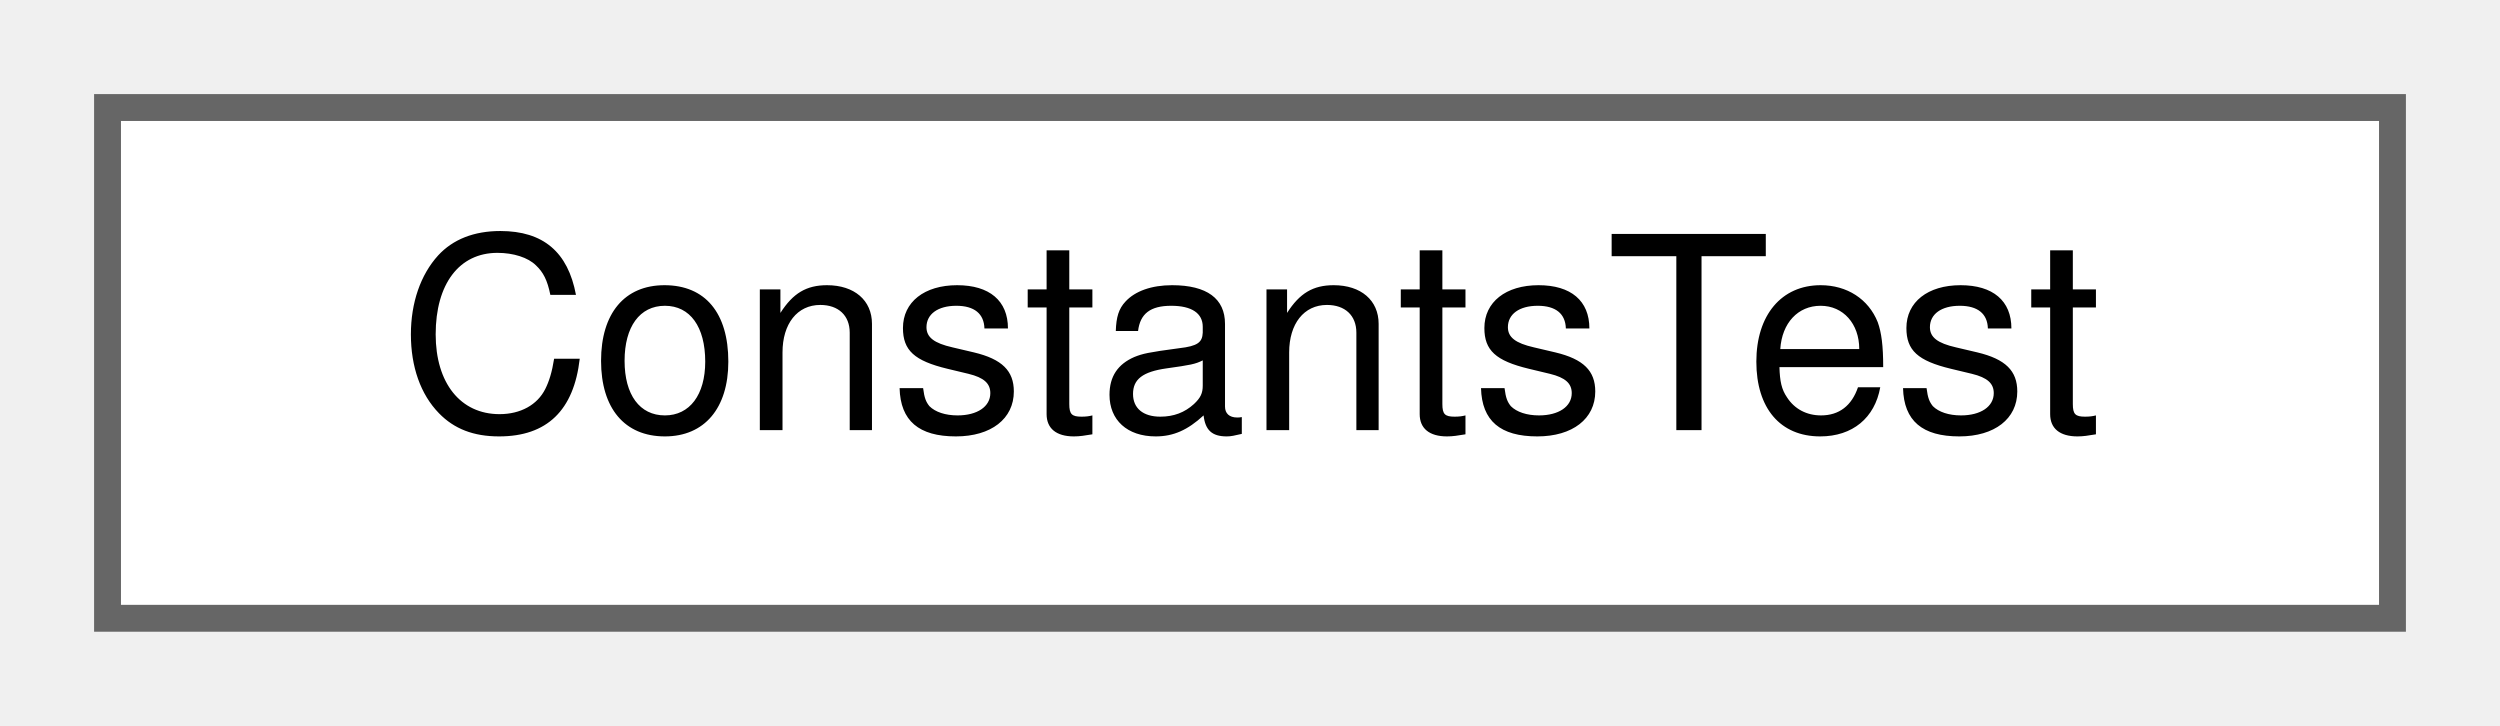
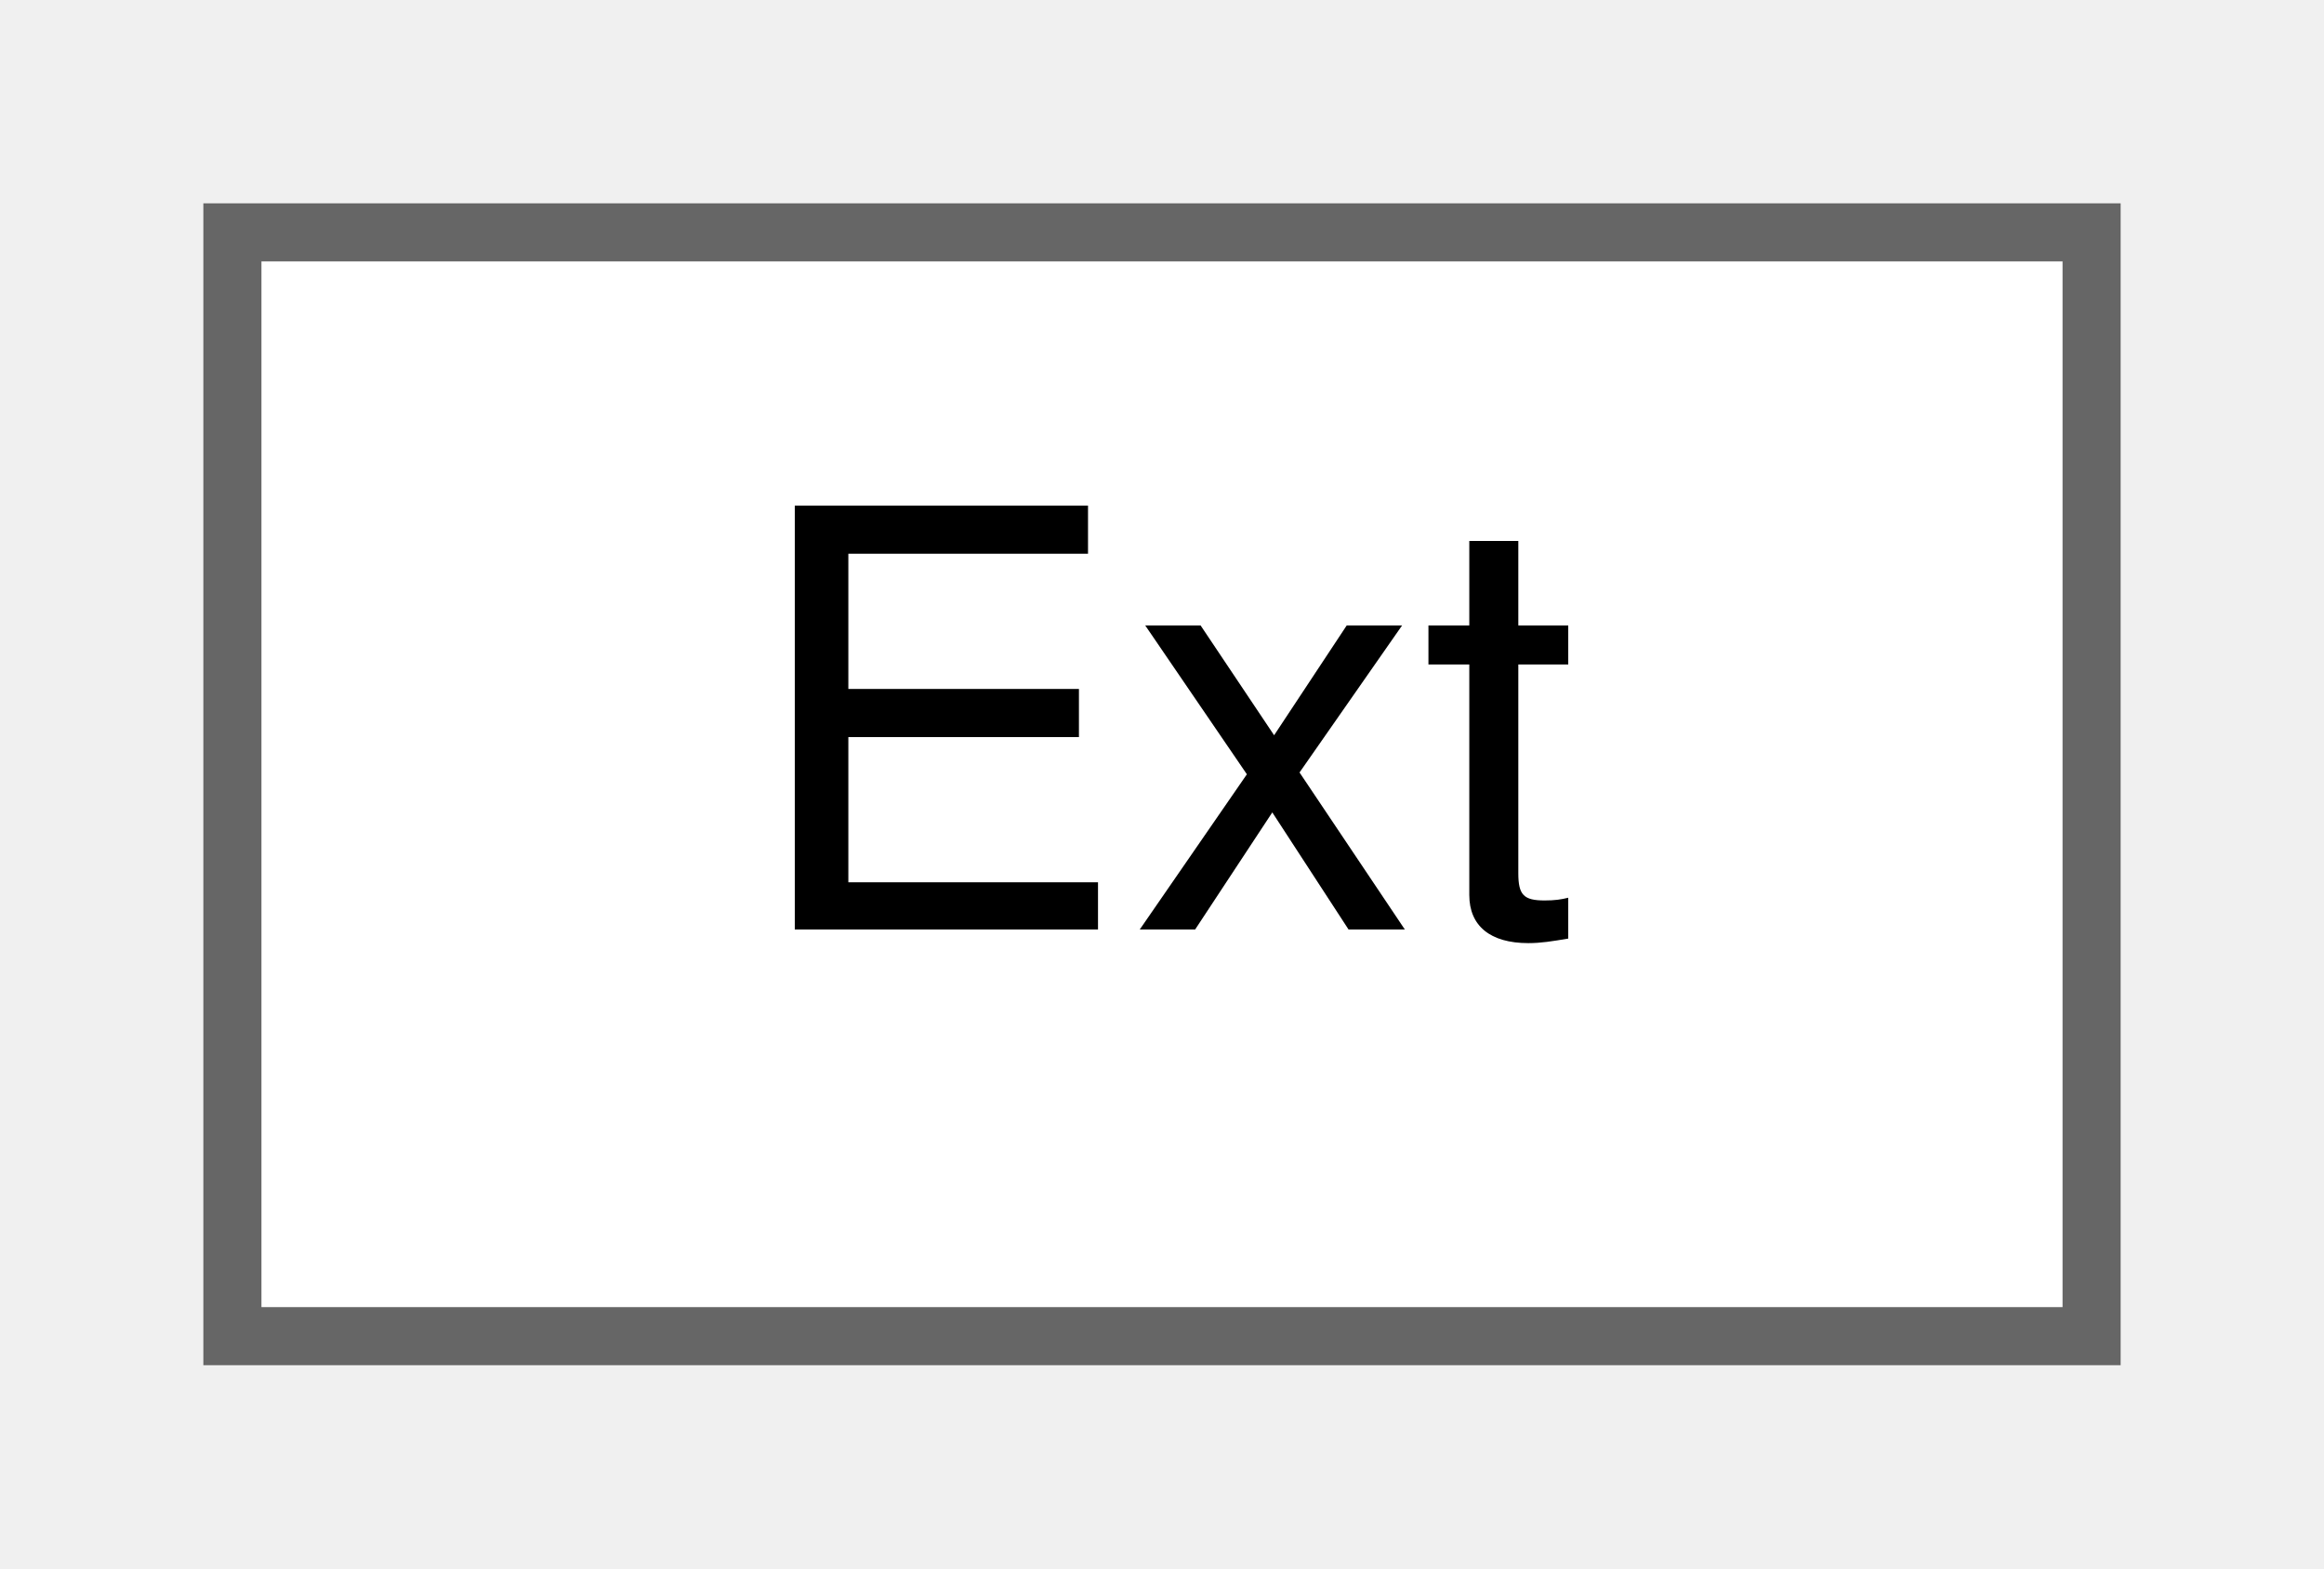
- <svg xmlns="http://www.w3.org/2000/svg" xmlns:xlink="http://www.w3.org/1999/xlink" width="93pt" height="27pt" viewBox="0.00 0.00 93.00 27.00">
+ <svg xmlns="http://www.w3.org/2000/svg" xmlns:xlink="http://www.w3.org/1999/xlink" width="40pt" height="27pt" viewBox="0.00 0.00 40.00 27.00">
  <g id="graph0" class="graph" transform="scale(1 1) rotate(0) translate(4 23)">
    <g id="node1" class="node">
      <g id="a_node1">
-         <a xlink:href="classtest_1_1_constants_test.html" target="_top" xlink:title=" ">
-           <polygon fill="white" stroke="#666666" points="85,-19 0,-19 0,0 85,0 85,-19" />
-           <text text-anchor="middle" x="42.5" y="-7" font-family="Helvetica,sans-Serif" font-size="10.00">ConstantsTest</text>
+         <a xlink:href="class_search_a_thing_1_1_open_g_l_1_1_core_1_1_ext.html" target="_top" xlink:title=" ">
+           <polygon fill="white" stroke="#666666" points="32,-19 0,-19 0,0 32,0 32,-19" />
+           <text text-anchor="middle" x="16" y="-7" font-family="Helvetica,sans-Serif" font-size="10.00">Ext</text>
        </a>
      </g>
    </g>
  </g>
</svg>
